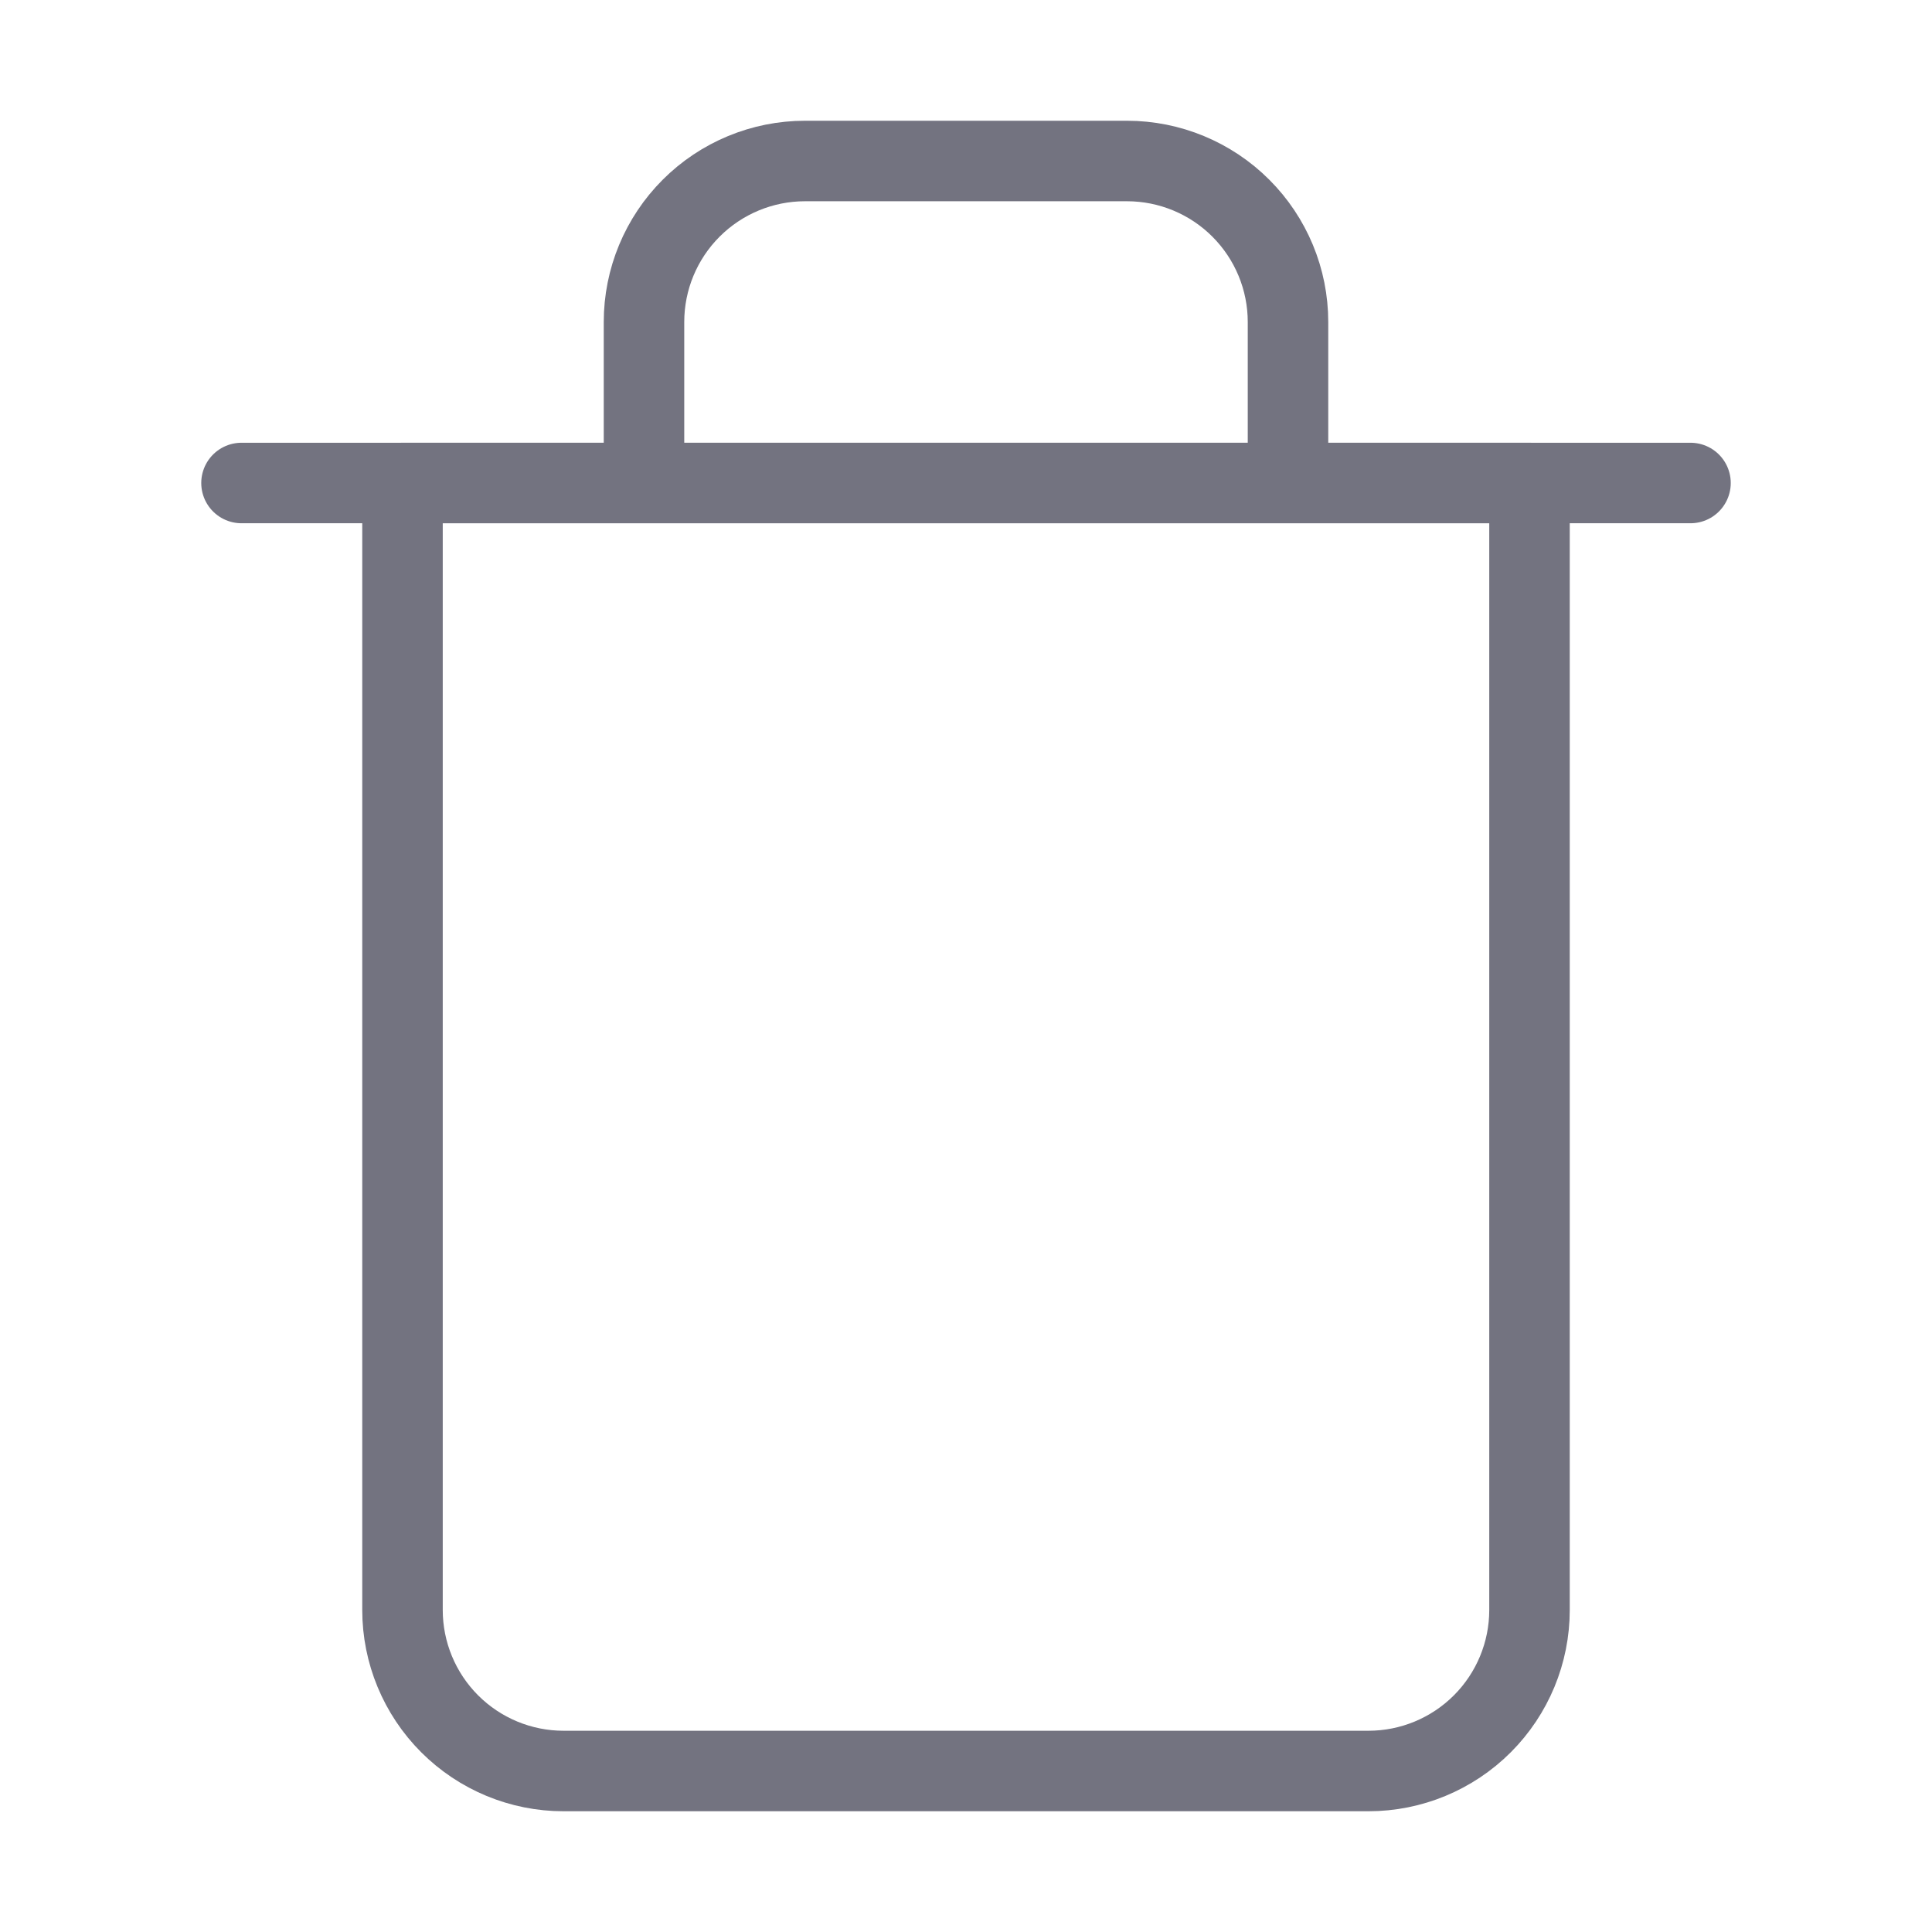
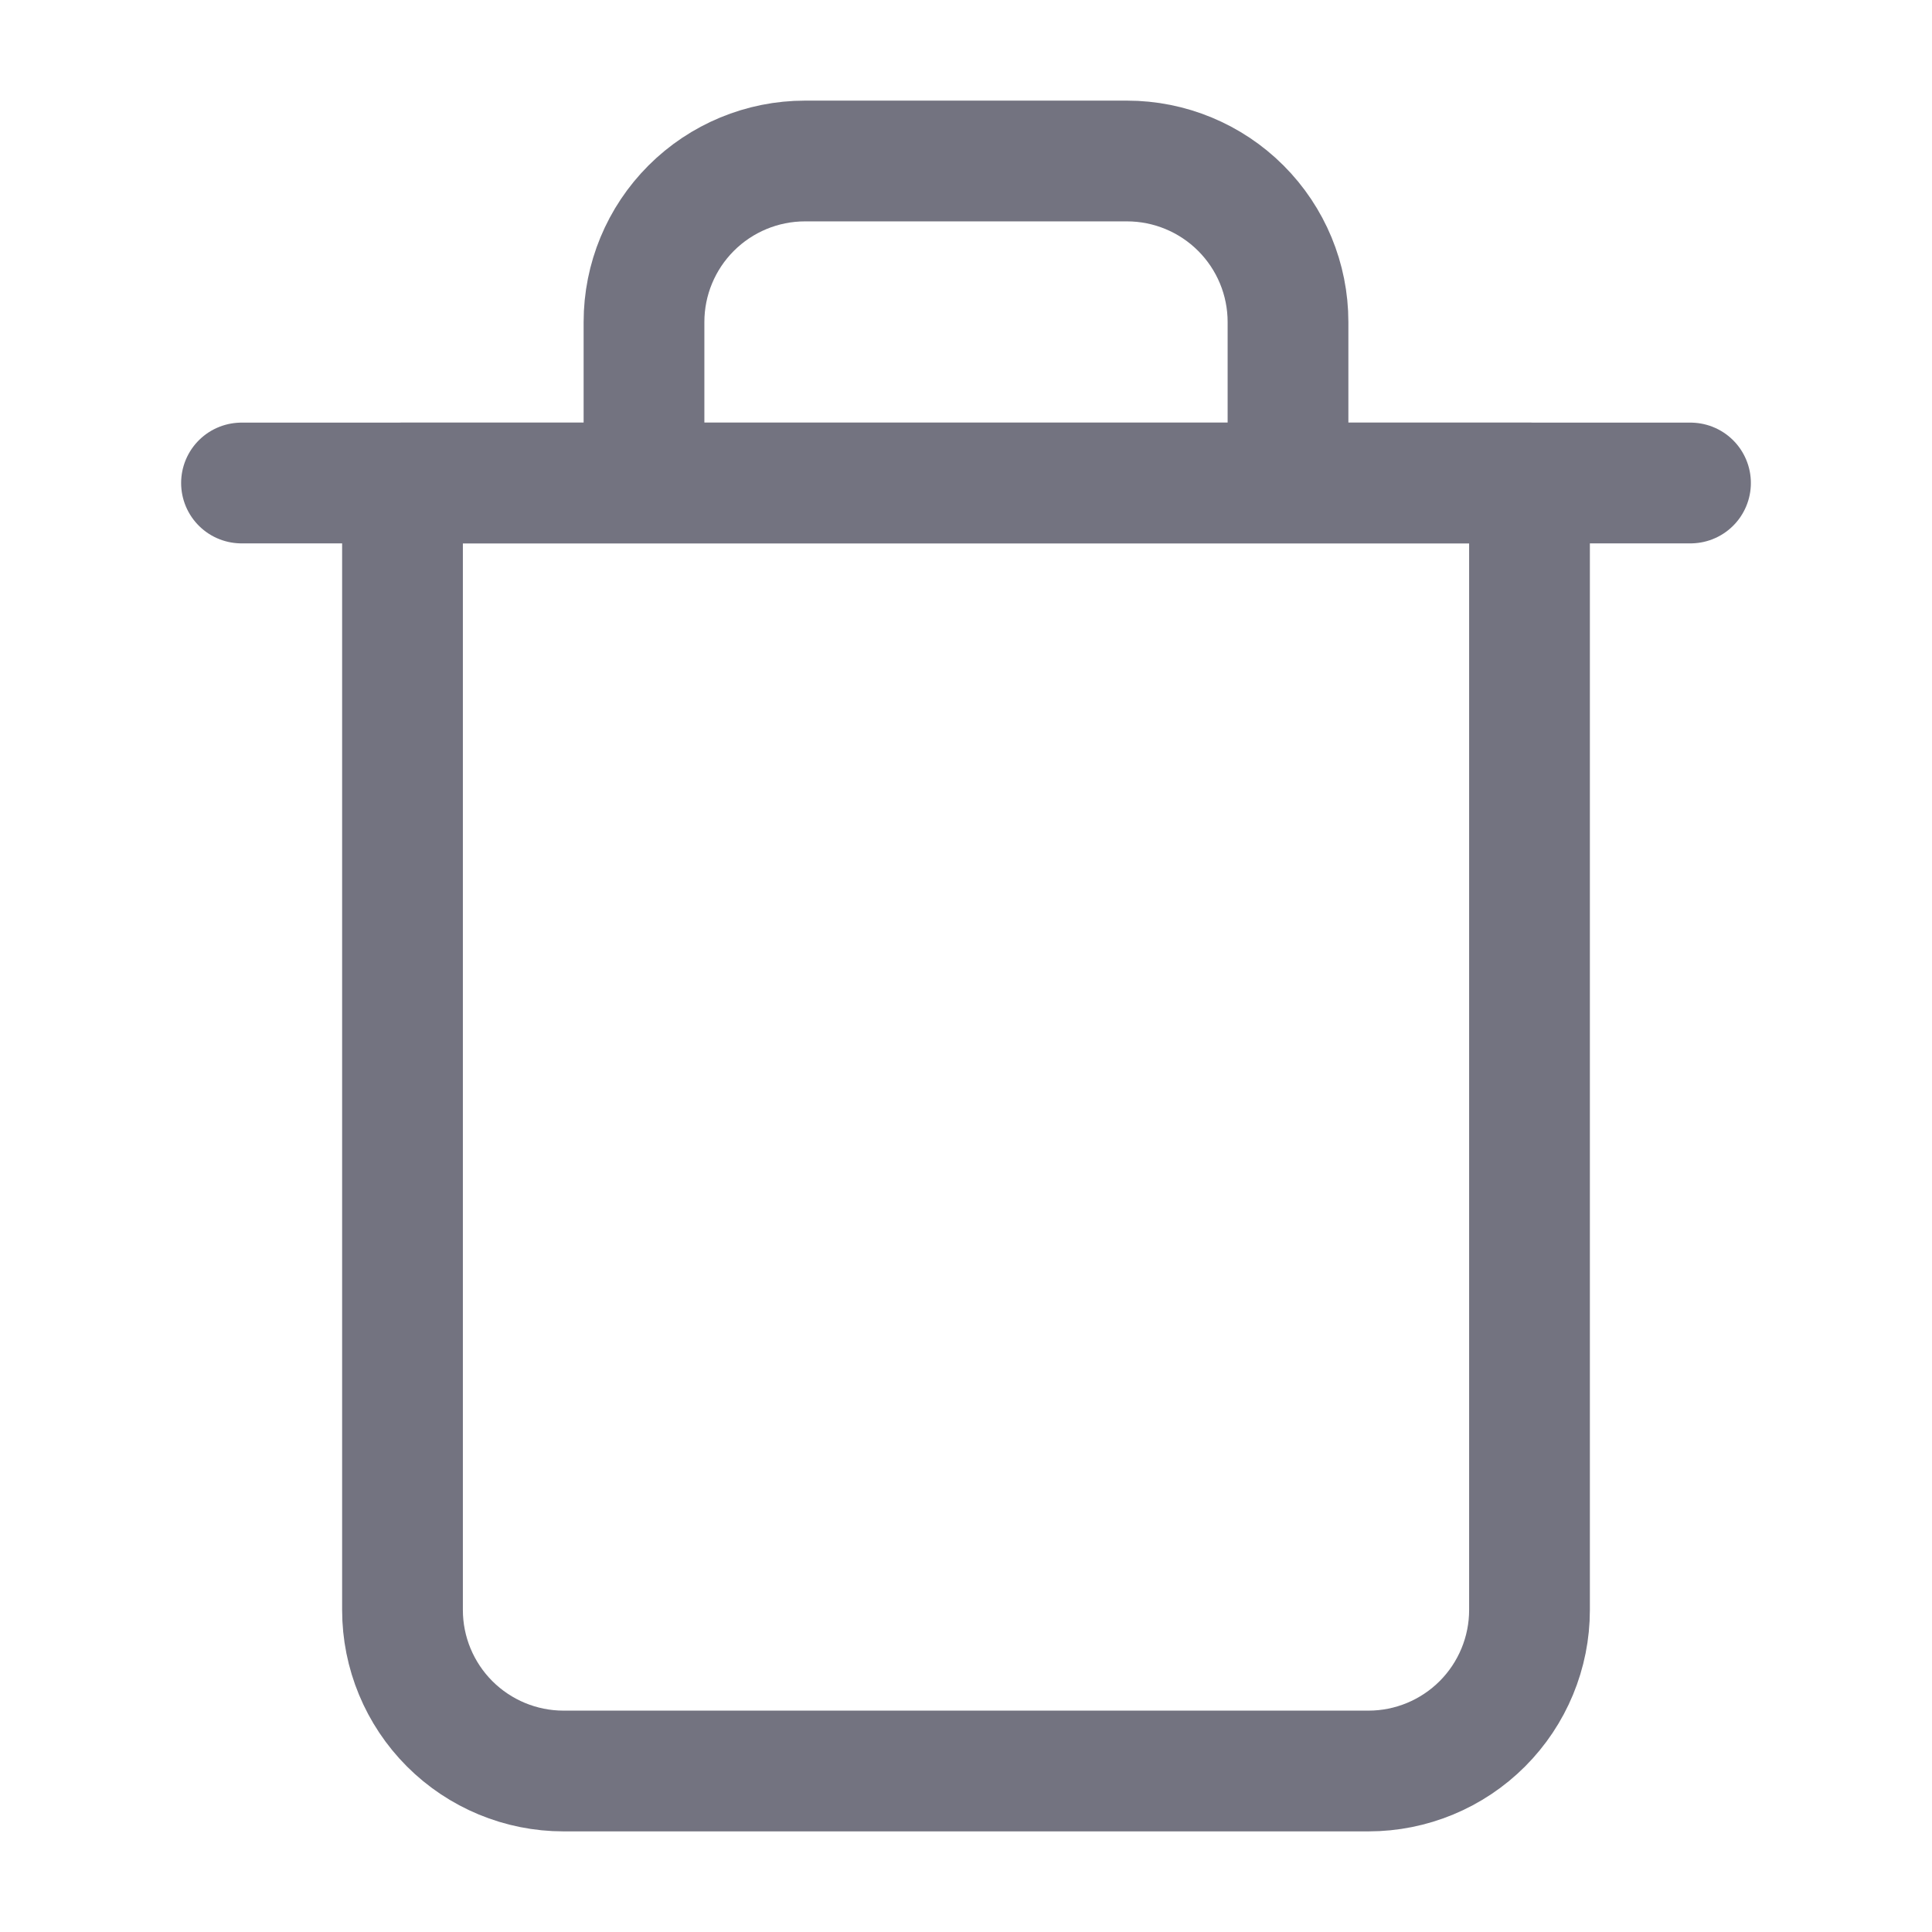
<svg xmlns="http://www.w3.org/2000/svg" width="24" height="24" viewBox="0 0 24 24" fill="none">
-   <path d="M3 6H5H21" stroke="#737380" strokeWidth="1.5" stroke-linecap="round" stroke-linejoin="round" />
-   <path d="M8 6V4C8 3.469 8.211 2.961 8.586 2.586C8.961 2.211 9.47 2 10 2H14C14.53 2 15.039 2.211 15.414 2.586C15.789 2.961 16 3.469 16 4V6M19 6V20C19 20.53 18.789 21.039 18.414 21.414C18.039 21.789 17.53 22 17 22H7C6.47 22 5.961 21.789 5.586 21.414C5.211 21.039 5 20.53 5 20V6H19Z" stroke="#737380" strokeWidth="1.5" stroke-linecap="round" stroke-linejoin="round" />
+   <path d="M3 6H5H21" stroke="#737380" stroke-width="1.5" stroke-linecap="round" stroke-linejoin="round" />
+   <path d="M8 6V4C8 3.469 8.211 2.961 8.586 2.586C8.961 2.211 9.47 2 10 2H14C14.53 2 15.039 2.211 15.414 2.586C15.789 2.961 16 3.469 16 4V6M19 6V20C19 20.53 18.789 21.039 18.414 21.414C18.039 21.789 17.53 22 17 22H7C6.47 22 5.961 21.789 5.586 21.414C5.211 21.039 5 20.53 5 20V6H19Z" stroke="#737380" stroke-width="1.5" stroke-linecap="round" stroke-linejoin="round" />
</svg>
